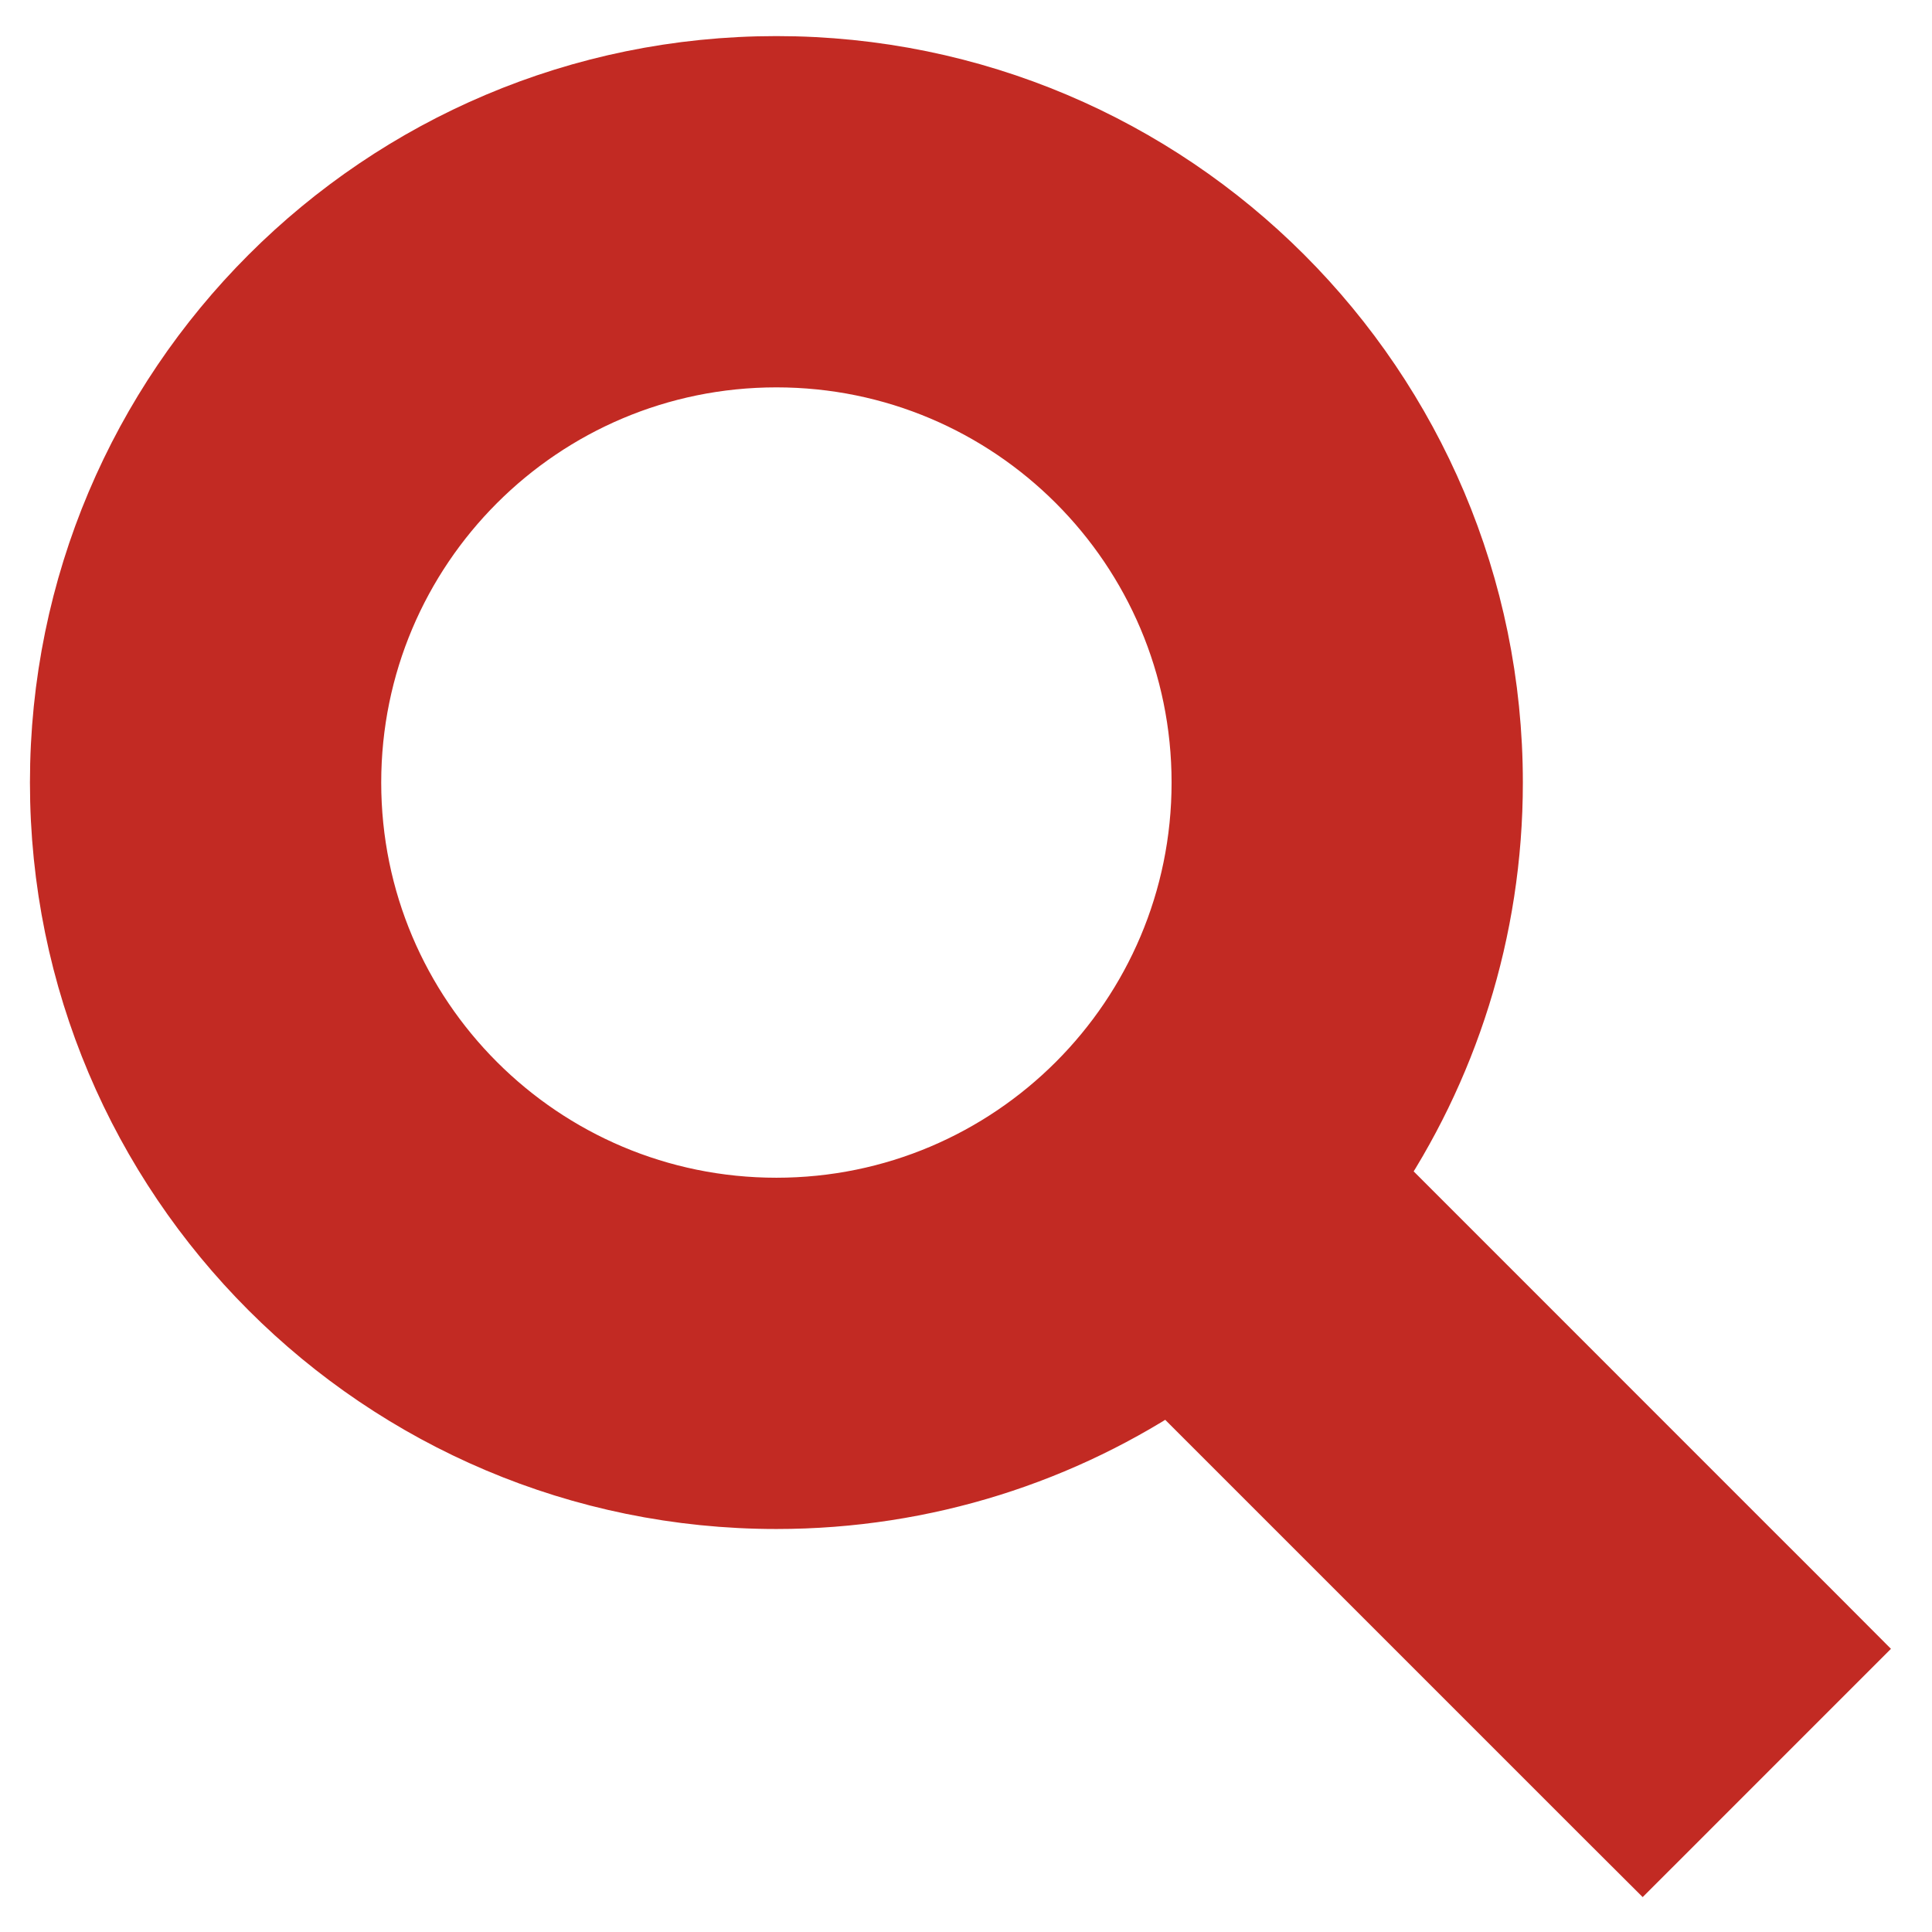
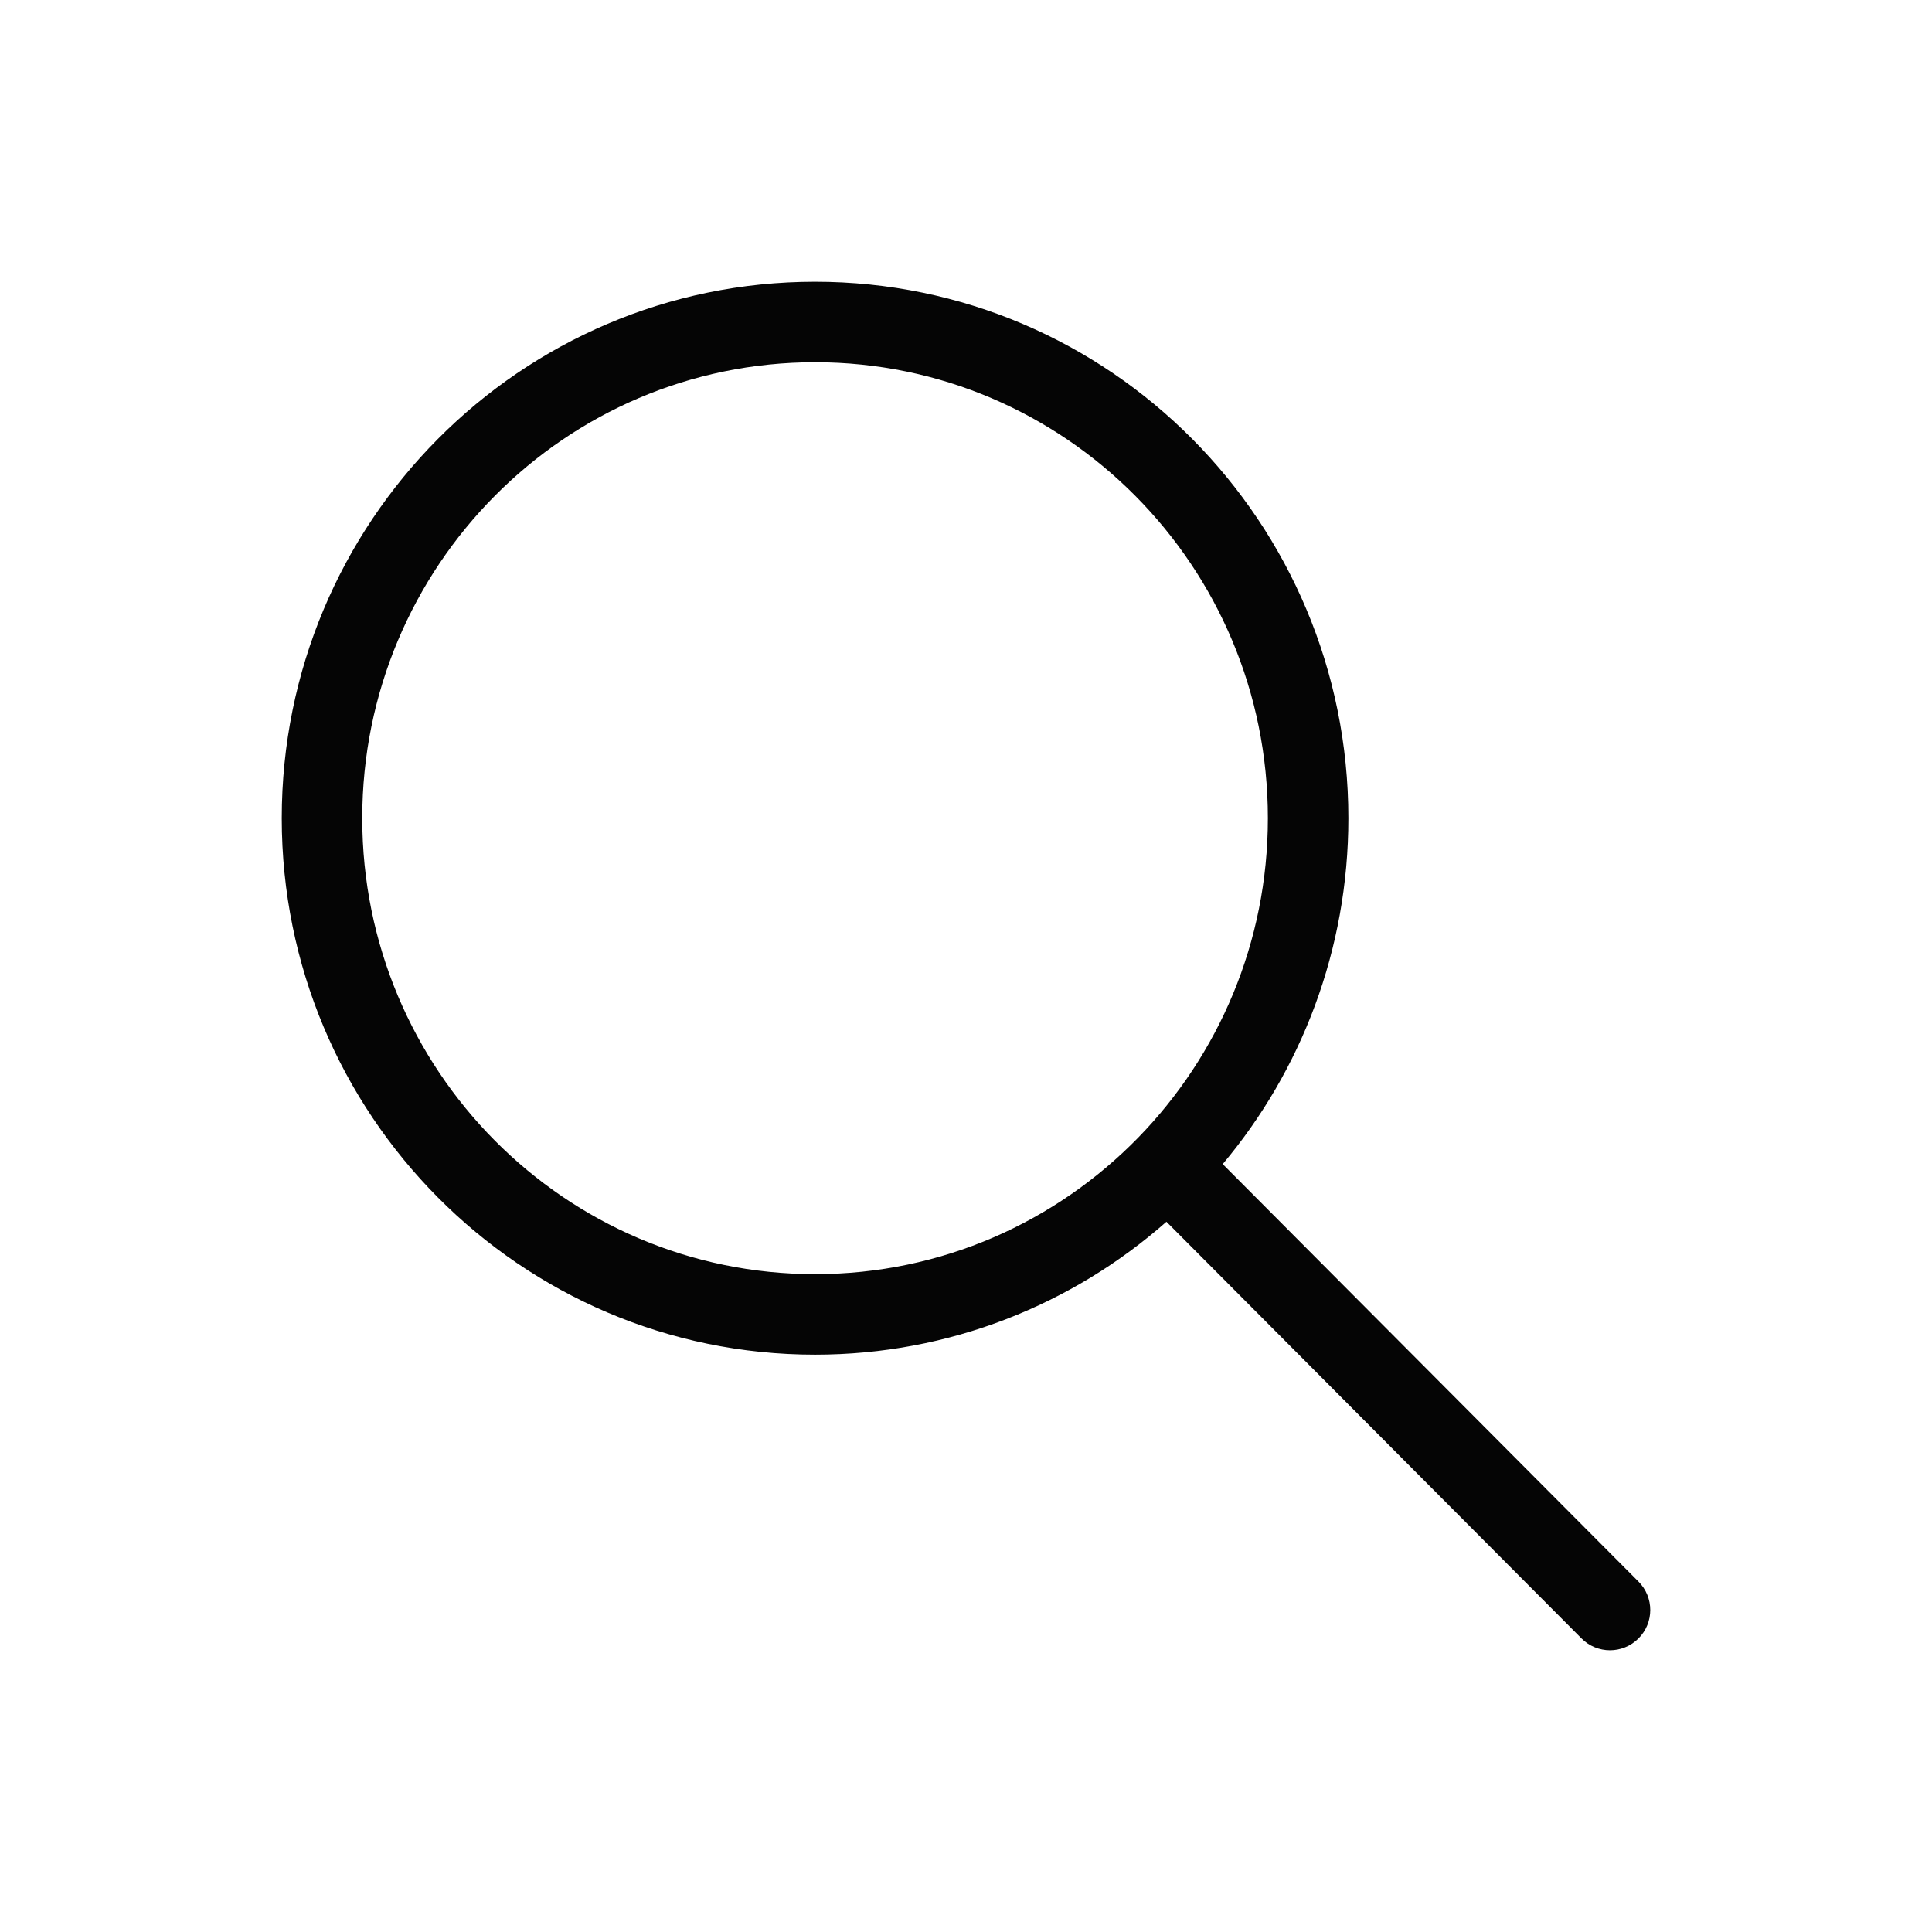
- <svg xmlns="http://www.w3.org/2000/svg" width="22" height="22" viewBox="0 0 22 22" fill="none">
-   <path d="M20.473 19.128L20.826 18.775L20.473 18.421L19.765 17.714L15.459 13.407C16.331 12.126 16.841 10.577 16.841 8.911C16.841 4.493 13.259 0.911 8.841 0.911C4.423 0.911 0.841 4.493 0.841 8.911C0.841 13.329 4.423 16.911 8.841 16.911C10.507 16.911 12.056 16.401 13.337 15.529L17.644 19.836L18.351 20.543L18.705 20.896L19.058 20.543L20.473 19.128ZM13.841 8.911C13.841 11.672 11.602 13.911 8.841 13.911C6.079 13.911 3.841 11.672 3.841 8.911C3.841 6.15 6.079 3.911 8.841 3.911C11.602 3.911 13.841 6.15 13.841 8.911Z" fill="#C22A23" stroke="#C22A23" stroke-linecap="square" />
+ <svg xmlns="http://www.w3.org/2000/svg" width="24" height="24" viewBox="0 0 24 24" fill="none">
+   <path fill-rule="evenodd" clip-rule="evenodd" d="M10.125 4.5C7.021 4.5 4.5 7.033 4.5 10.164C4.5 13.295 7.021 15.828 10.125 15.828C11.698 15.828 13.12 15.178 14.142 14.129C15.137 13.107 15.75 11.708 15.75 10.164C15.75 7.033 13.229 4.5 10.125 4.5ZM3.5 10.164C3.5 6.487 6.463 3.5 10.125 3.5C13.787 3.5 16.75 6.487 16.75 10.164C16.75 11.801 16.163 13.301 15.189 14.461L20.354 19.647C20.549 19.843 20.549 20.159 20.353 20.354C20.157 20.549 19.841 20.549 19.646 20.353L14.49 15.177C13.325 16.204 11.797 16.828 10.125 16.828C6.463 16.828 3.5 13.841 3.5 10.164Z" fill="#050505" />
</svg>
